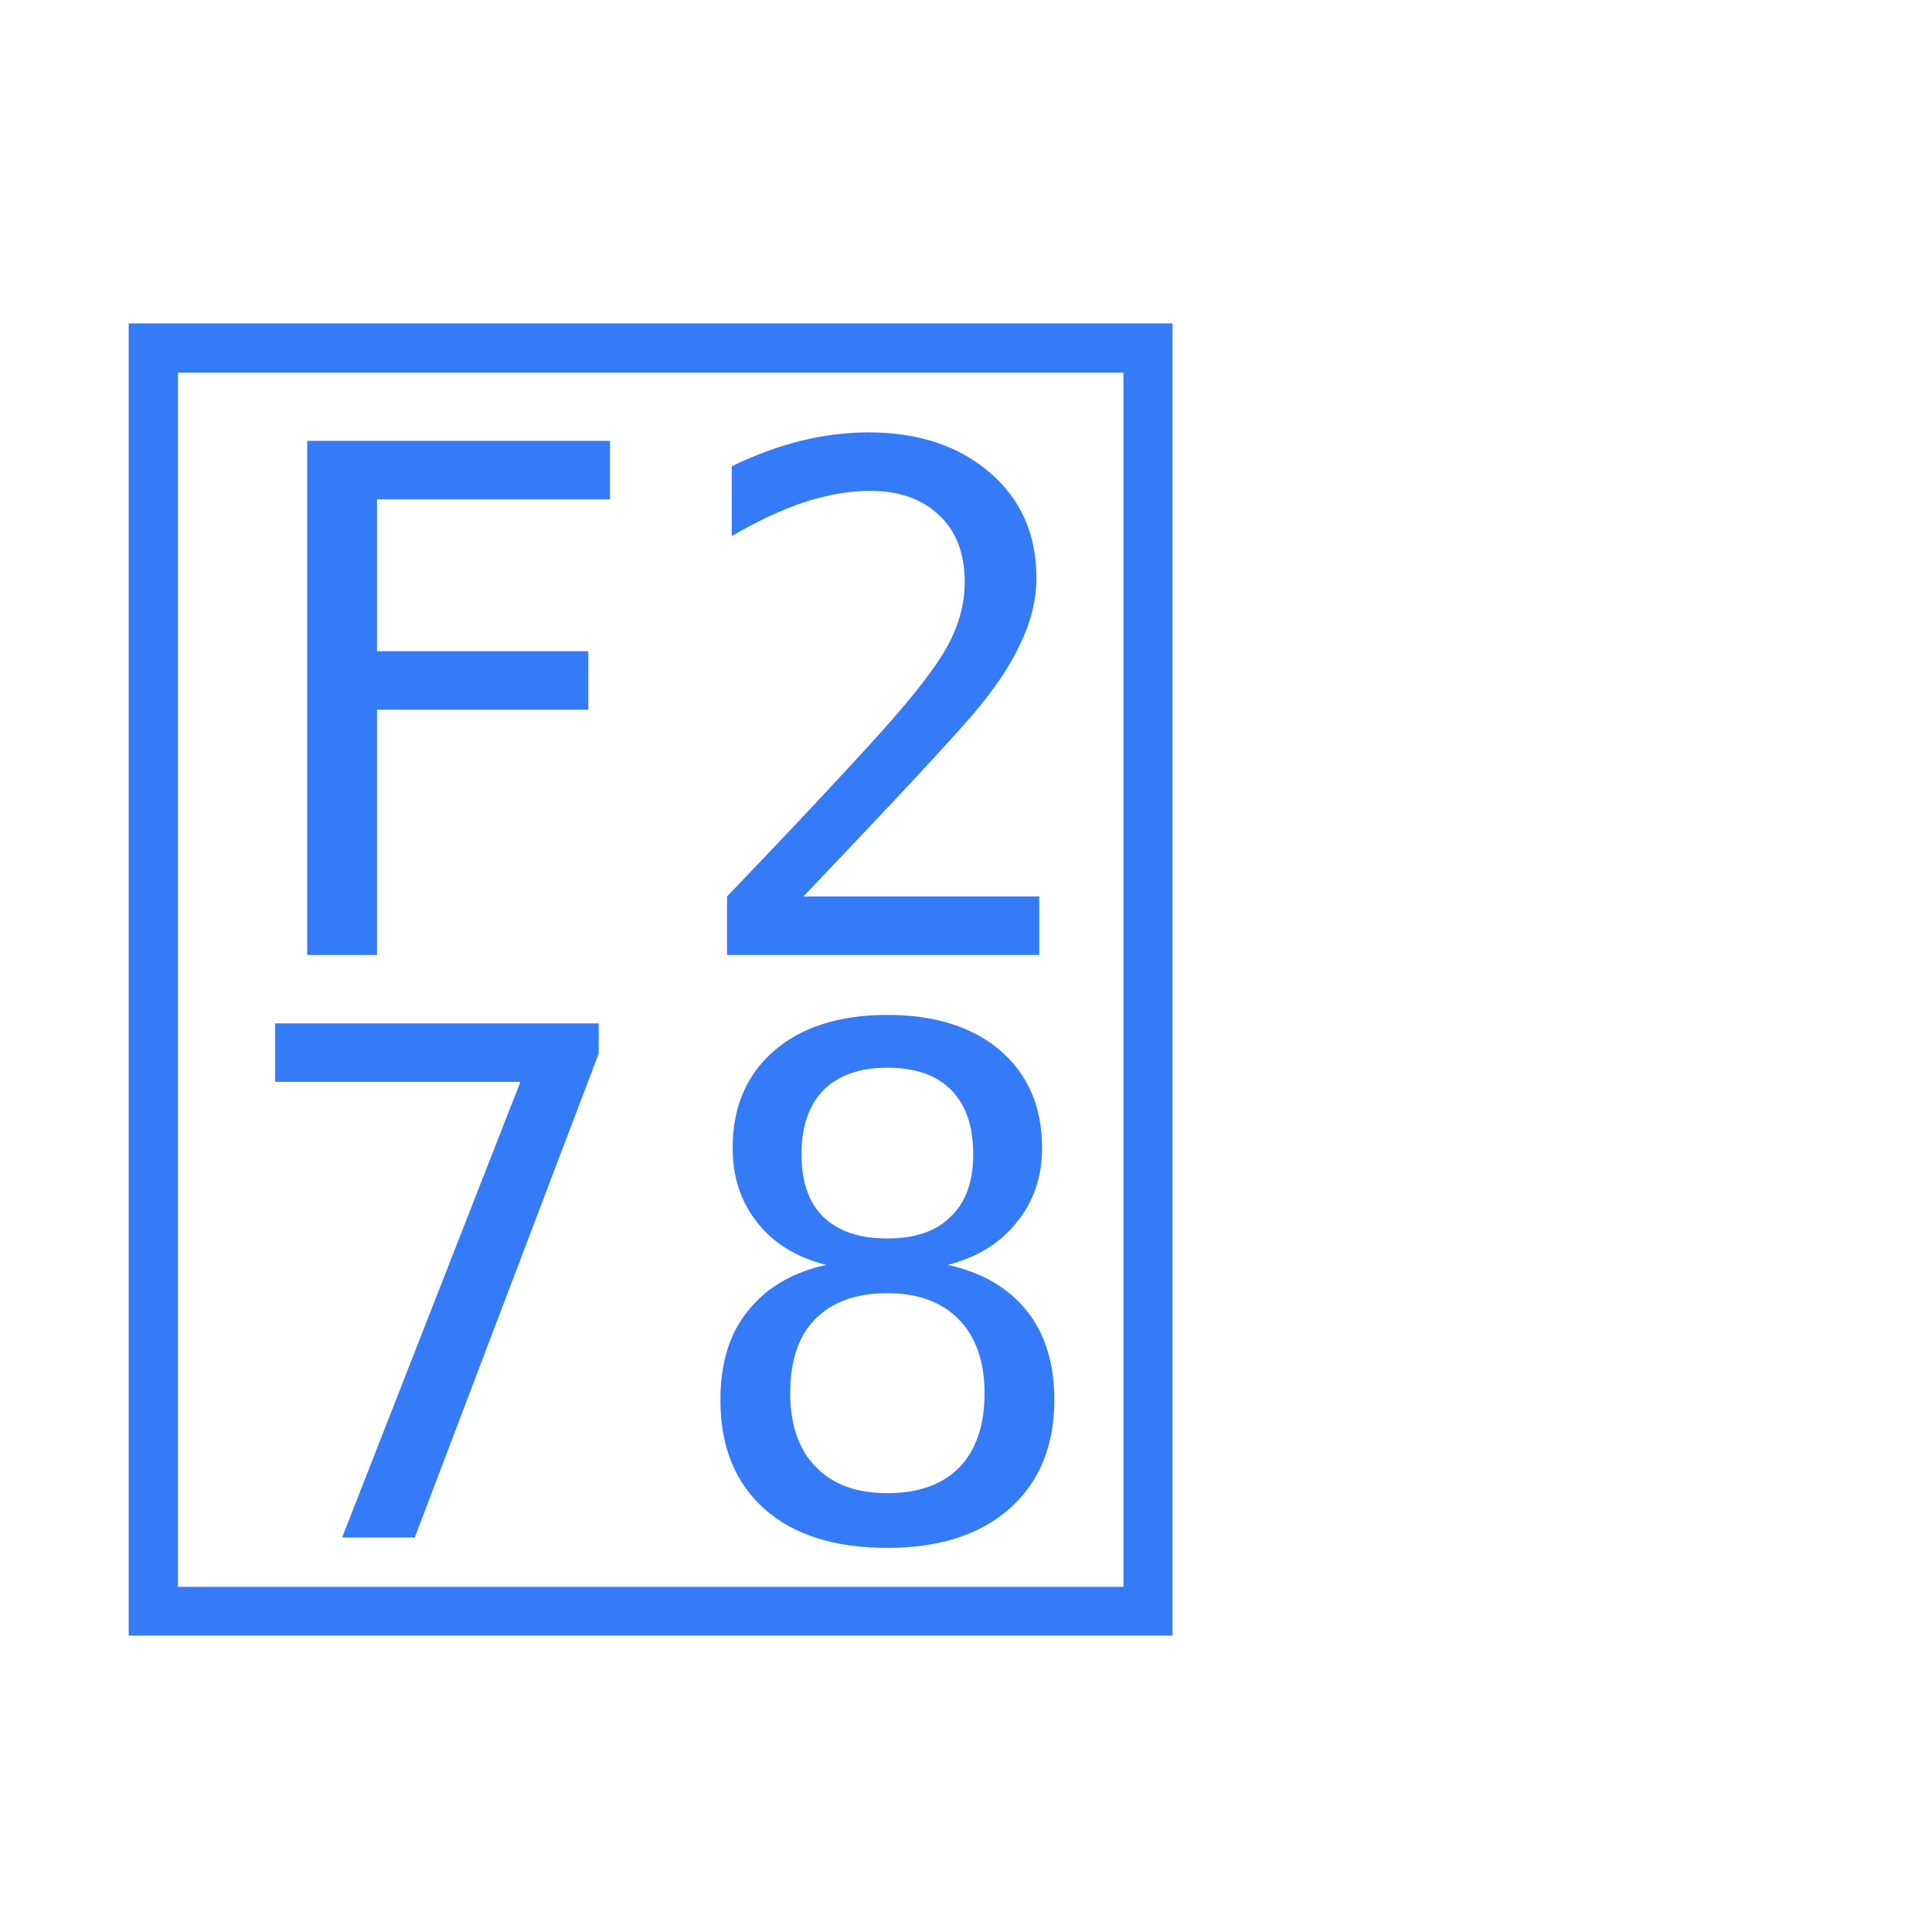
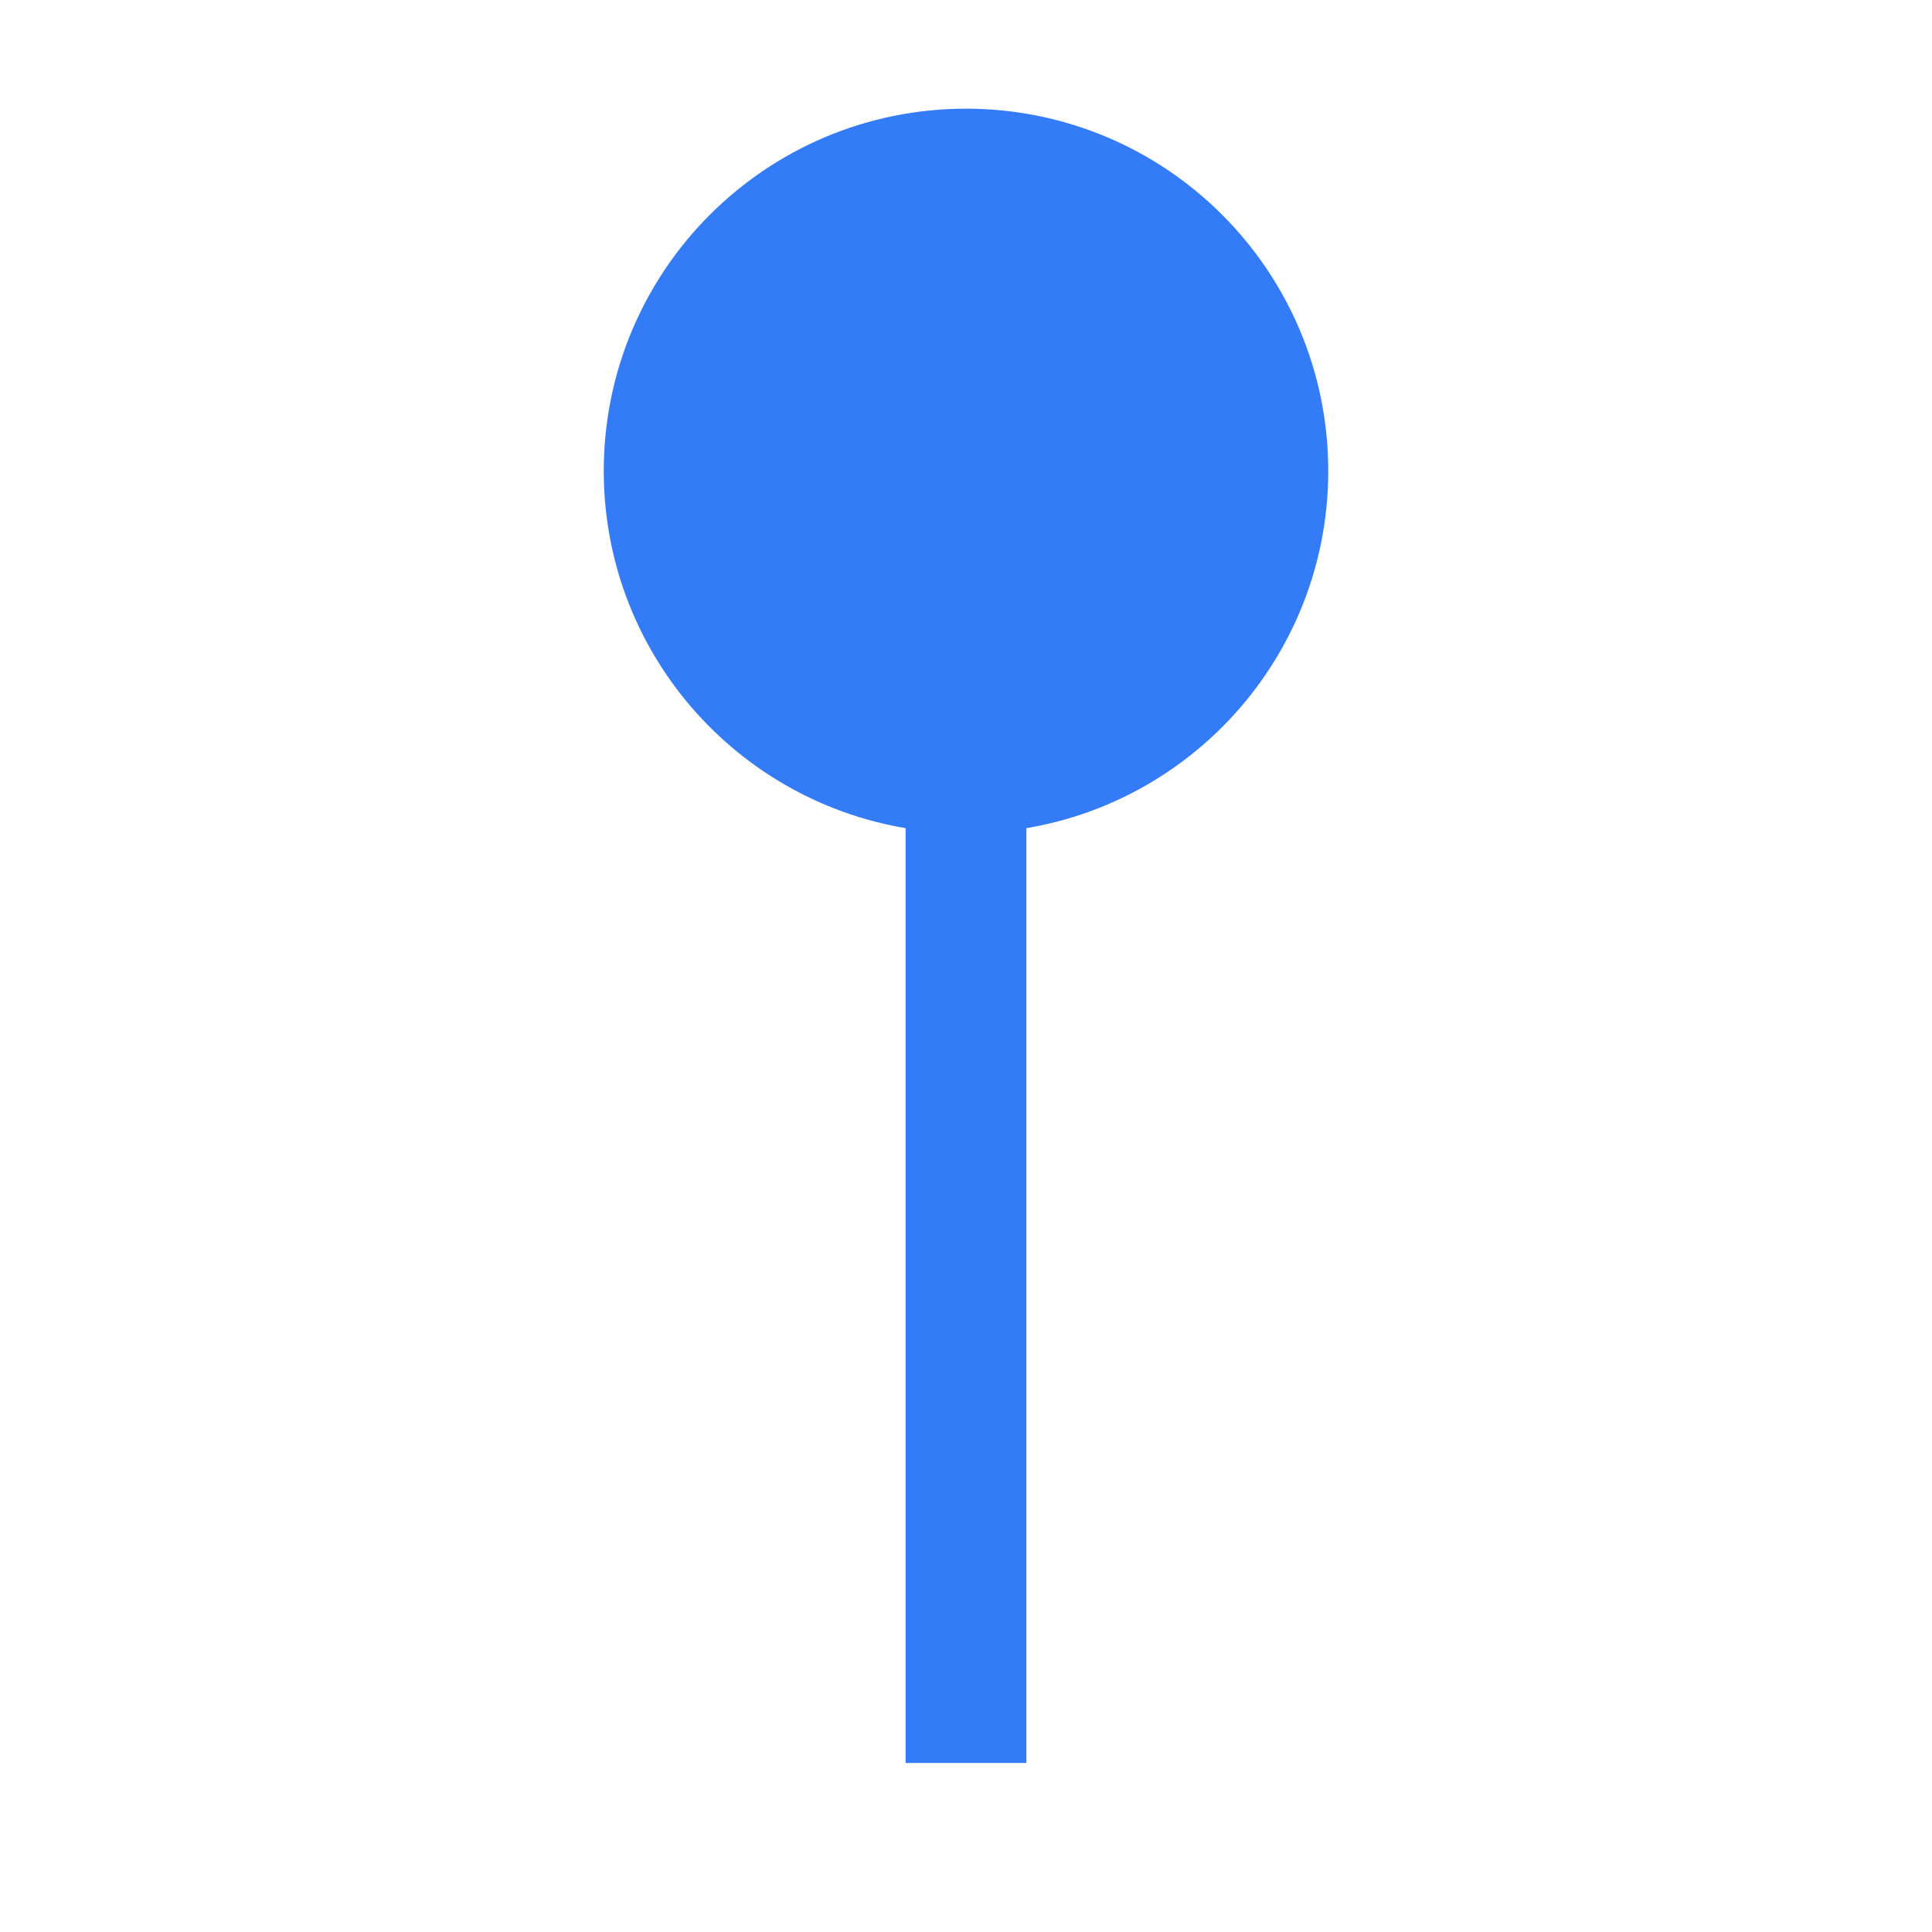
<svg xmlns="http://www.w3.org/2000/svg" version="1.1" id="Layer_1" x="0px" y="0px" viewBox="0 0 32 32" style="enable-background:new 0 0 32 32;" xml:space="preserve">
  <style type="text/css">
- 	.st0{fill:#357BF7;}
- 	.st1{font-family:'FontAwesome';}
- 	.st2{font-size:25.692px;}
+ 	.st0{fill:none;stroke:#337BF7;stroke-width:2;stroke-miterlimit:10;}
+ 	.st1{fill:#337BF7;stroke:#337BF7;stroke-width:2;stroke-miterlimit:10;}
</style>
-   <text transform="matrix(1 0 0 1 1.3188 25.4661)" class="st0 st1 st2"></text>
+   <g>
+     <line class="st0" x1="16" y1="13.7" x2="16" y2="29.2" />
+     <circle class="st1" cx="16" cy="7.8" r="5" />
+   </g>
</svg>
